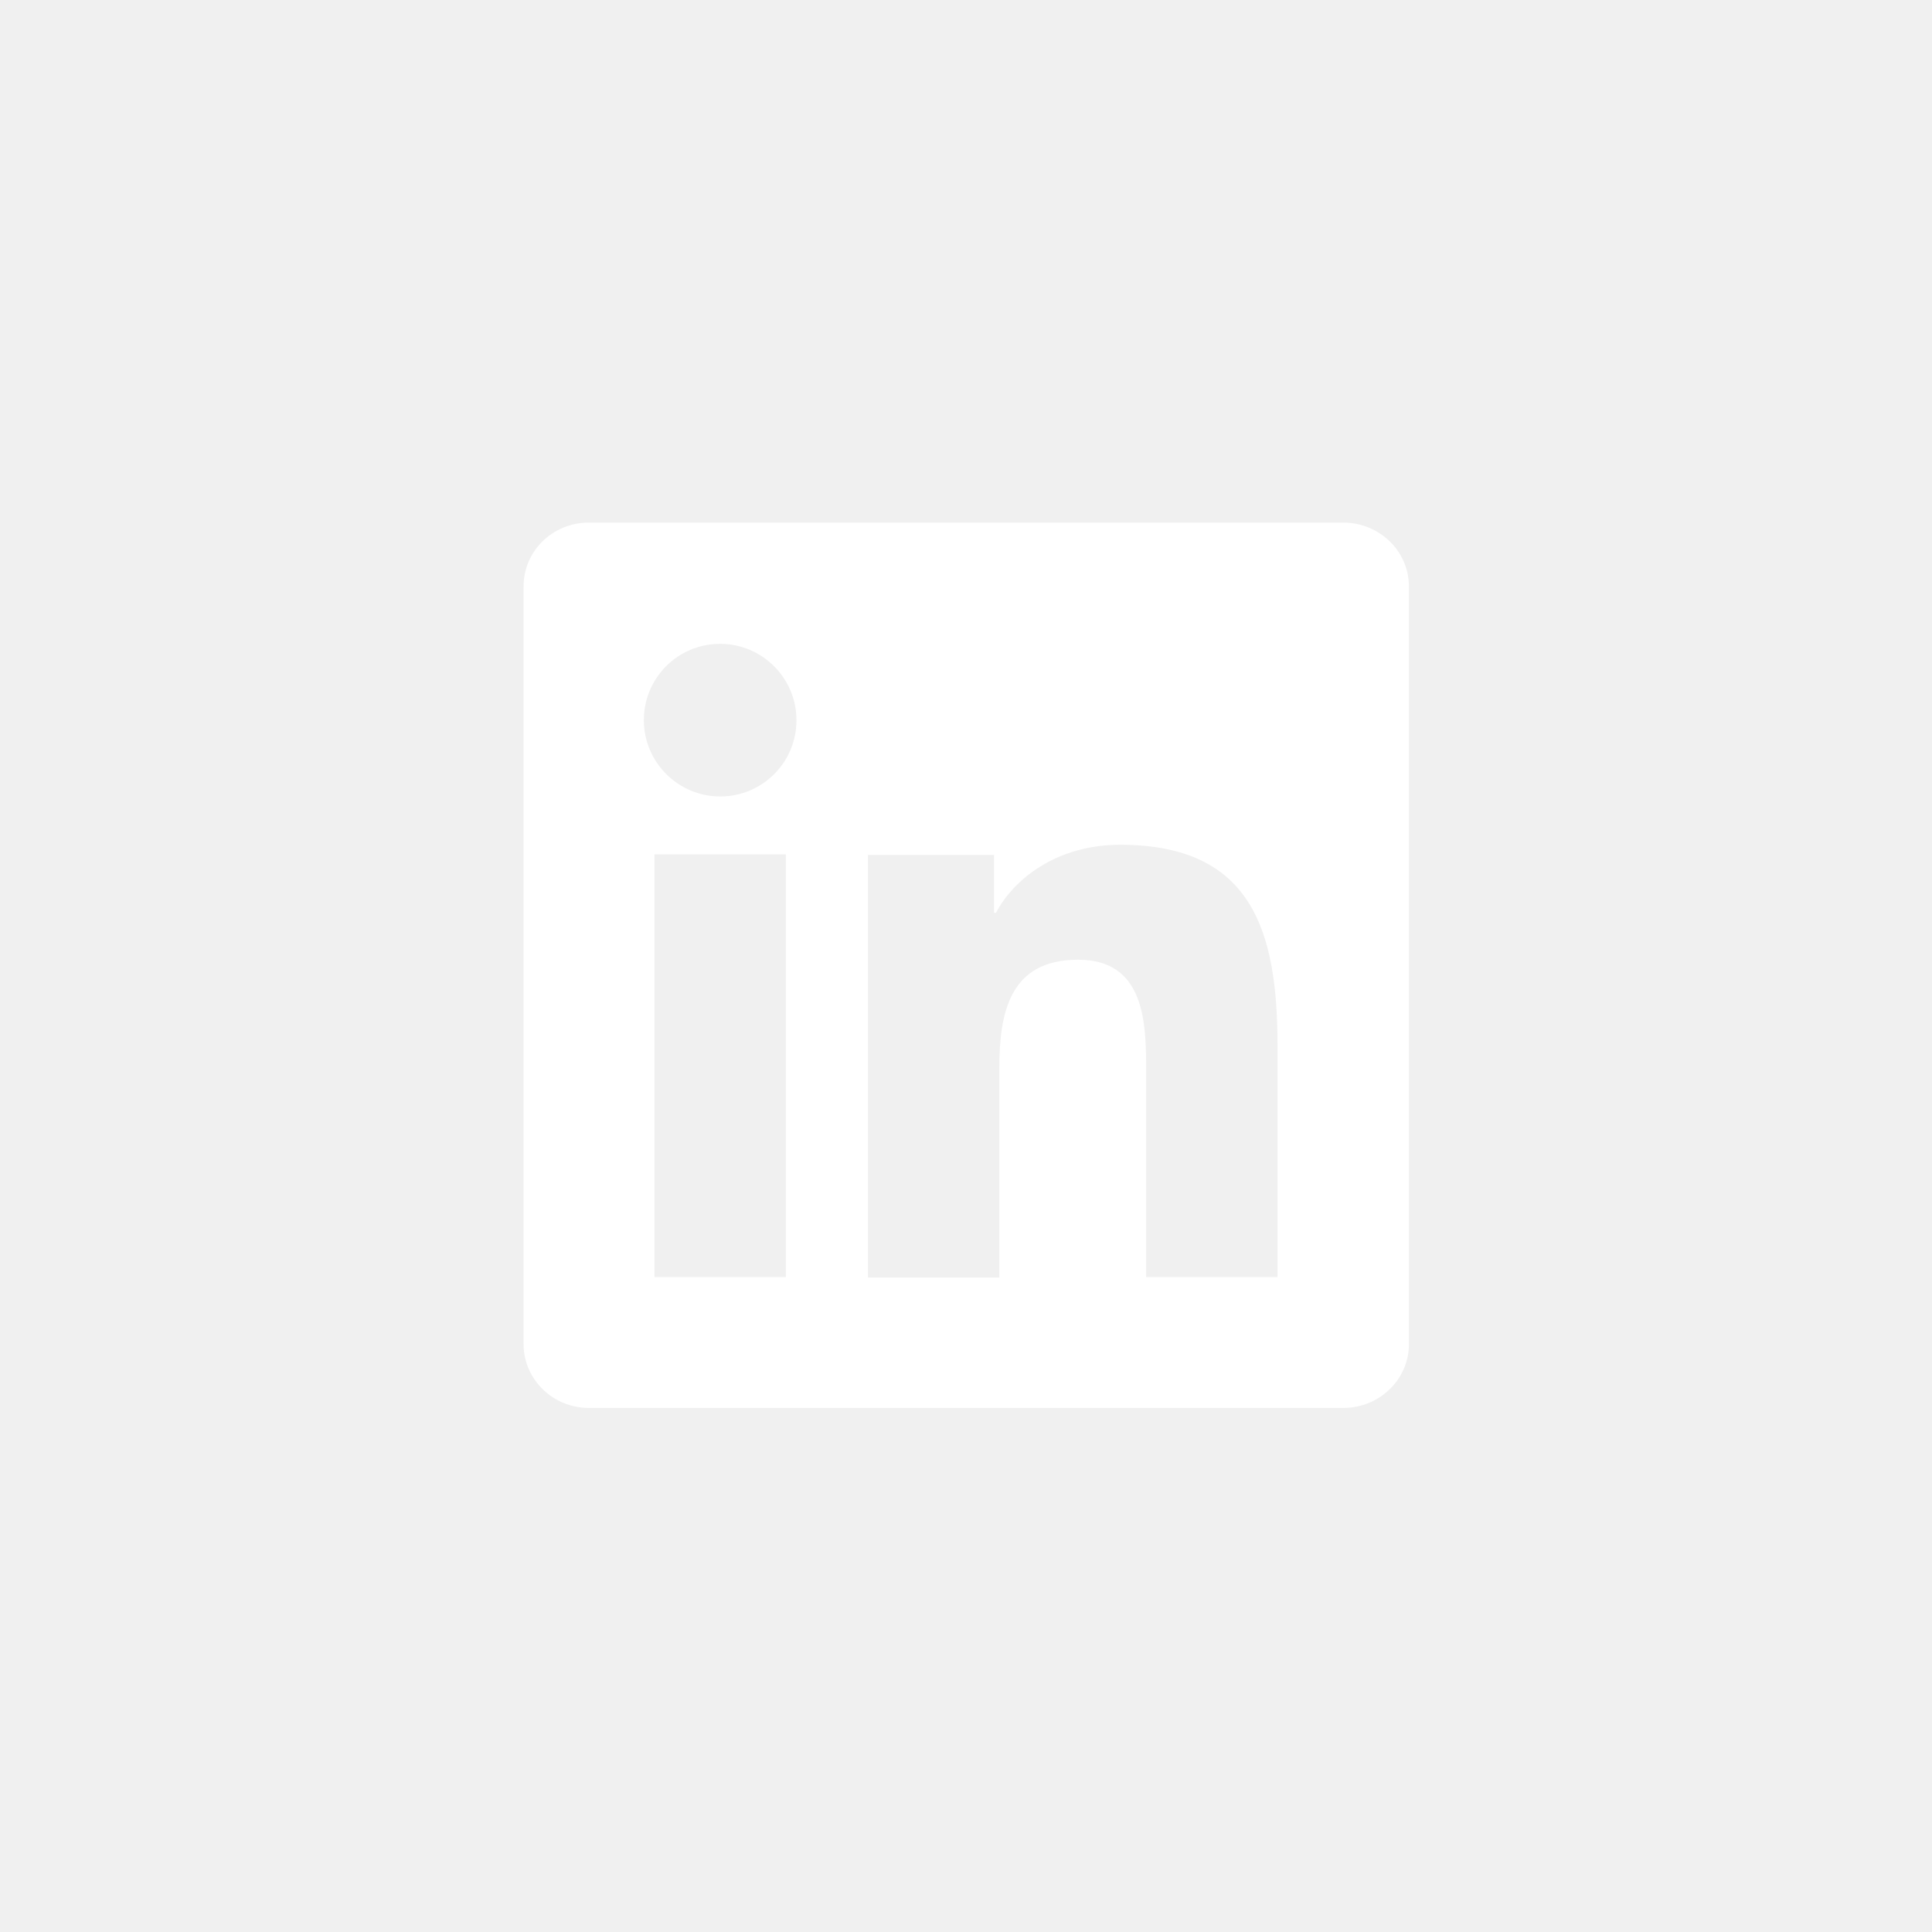
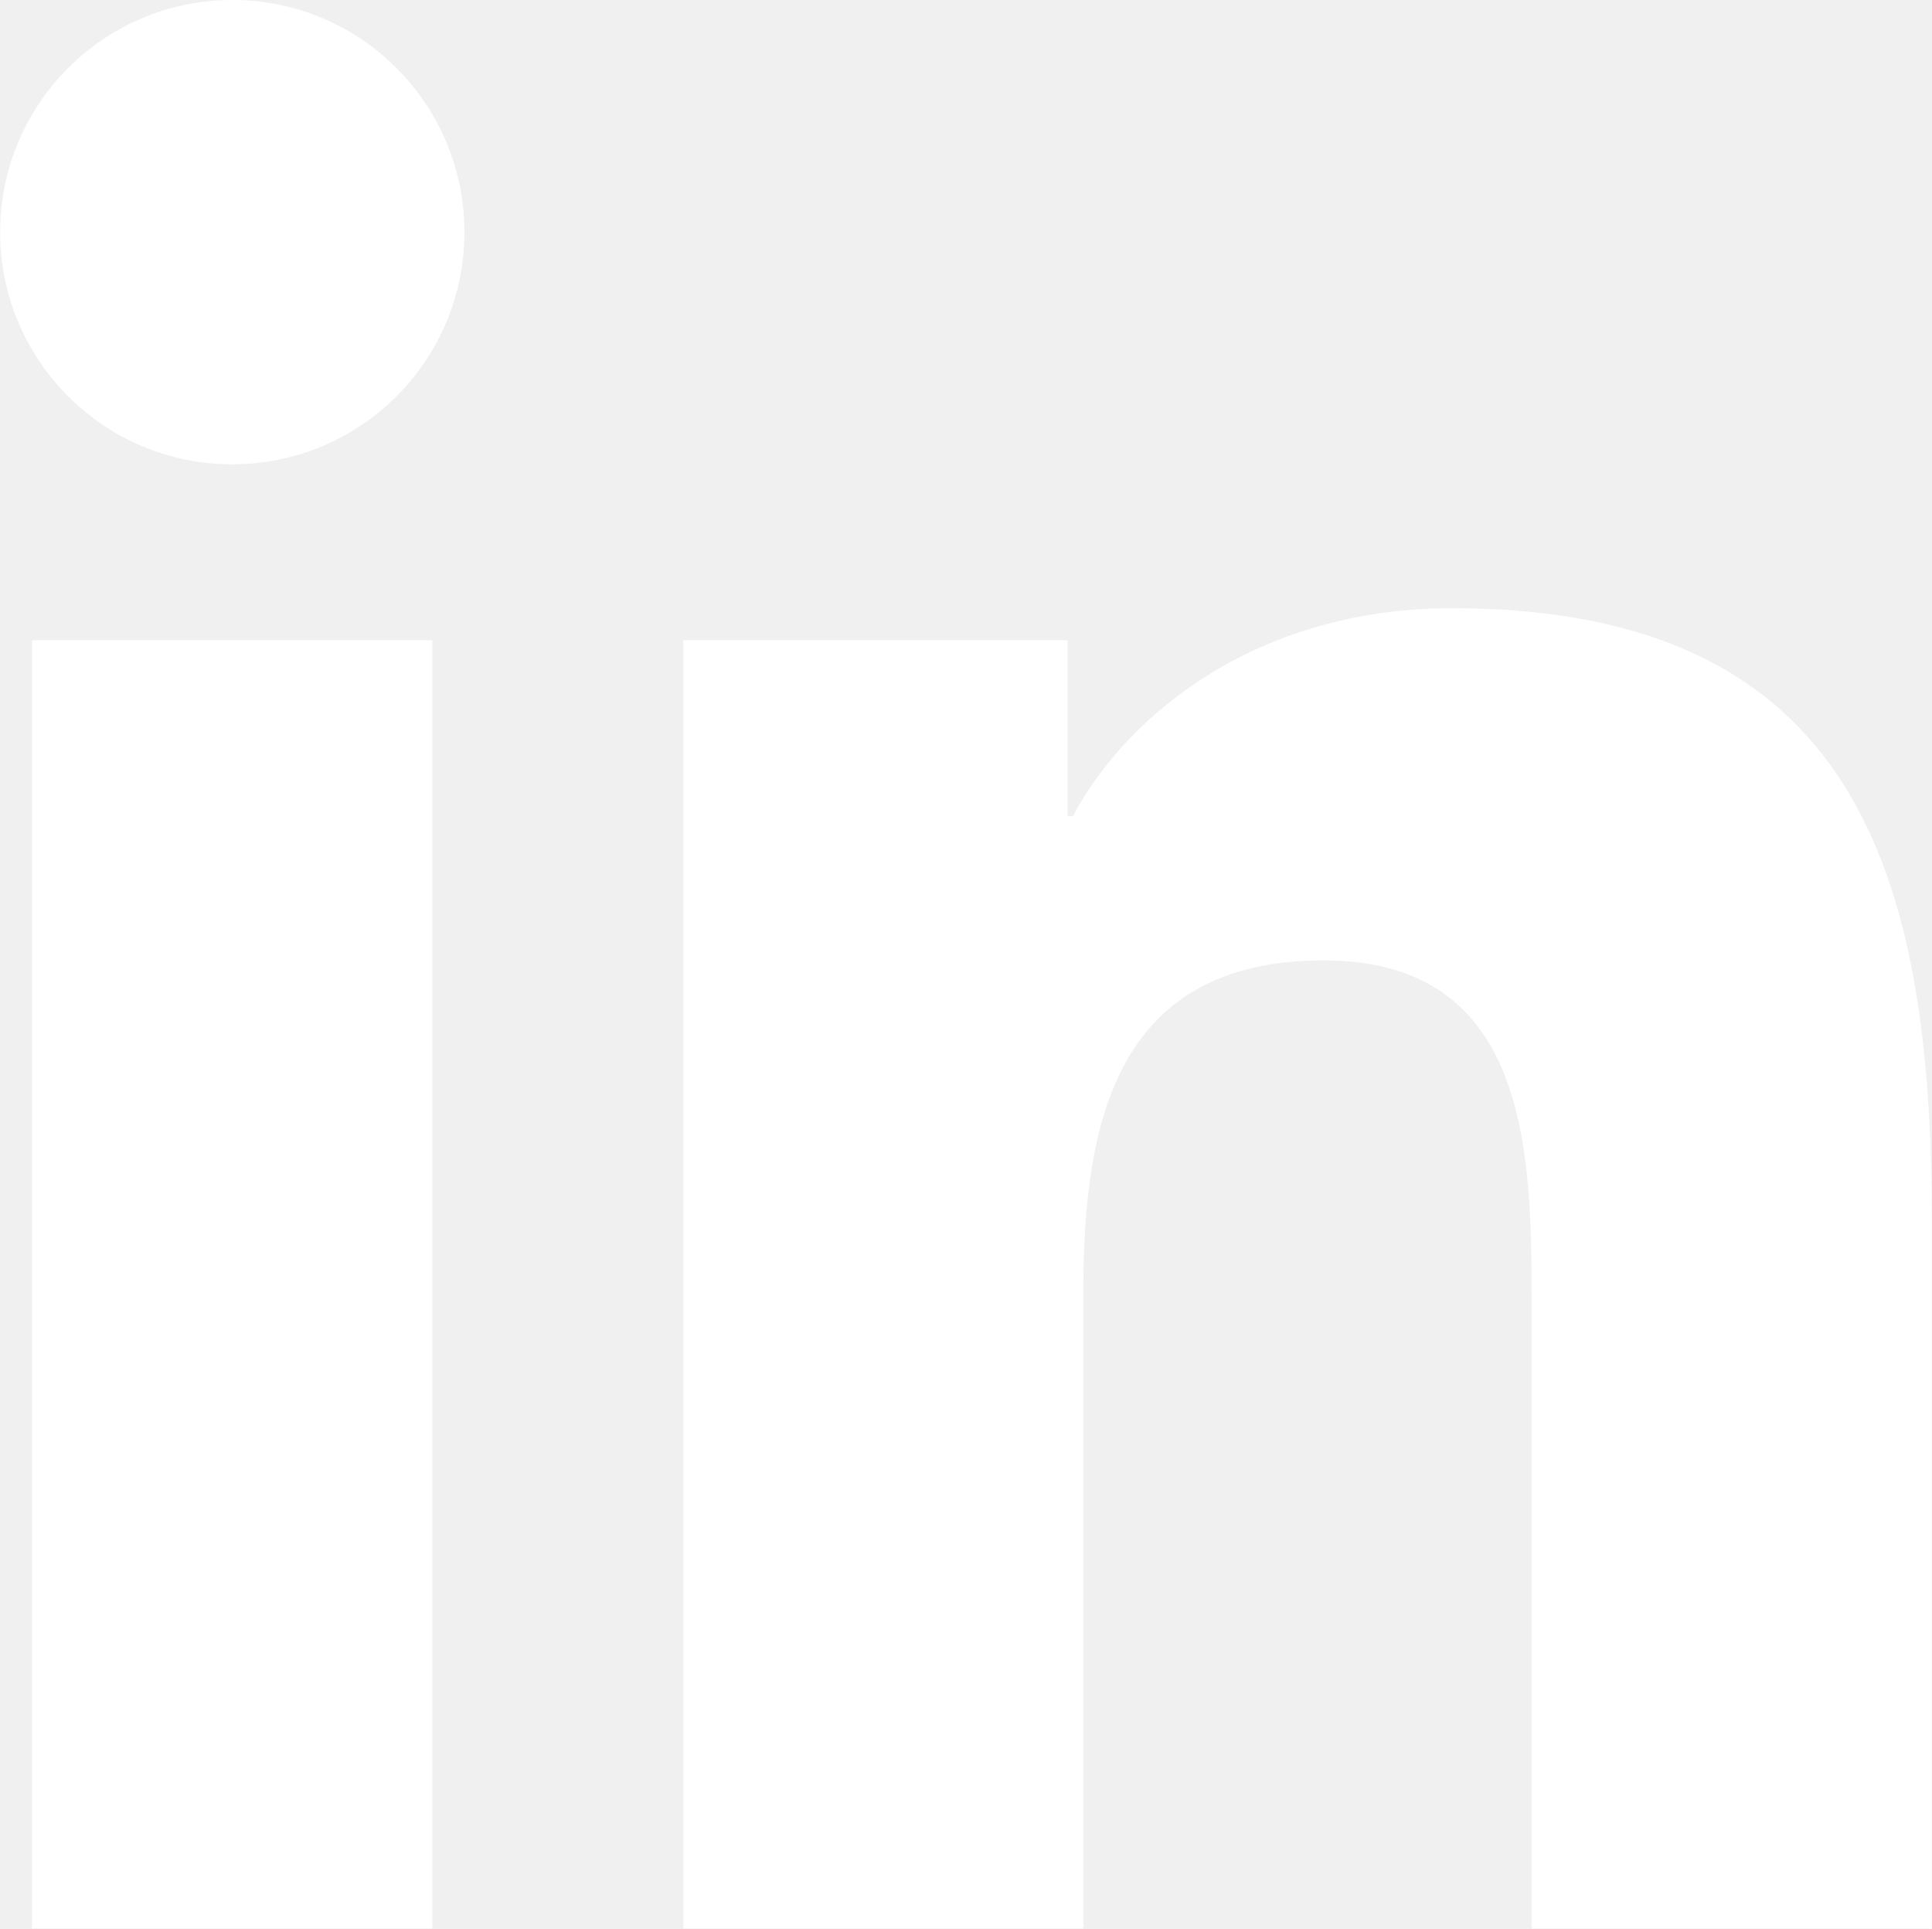
- <svg xmlns="http://www.w3.org/2000/svg" version="1.1" id="Capa_1" x="0px" y="0px" width="400px" height="400px" viewBox="0 0 400 400" enable-background="new 0 0 400 400" xml:space="preserve">
+ <svg xmlns="http://www.w3.org/2000/svg" version="1.1" id="Capa_1" x="0px" y="0px" width="14.905px" height="14.878px" viewBox="0 0 14.905 14.878" enable-background="new 0 0 14.905 14.878" xml:space="preserve">
  <g>
    <g>
-       <path fill="#FFFFFF" d="M278.1,108.2H121.9c-7.5,0-13.5,5.9-13.5,13.2v156.9c0,7.3,6.1,13.2,13.5,13.2h156.2    c7.5,0,13.6-5.9,13.6-13.2V121.4C291.7,114.1,285.6,108.2,278.1,108.2z M162.7,264.4h-27.2v-87.5h27.2L162.7,264.4L162.7,264.4z     M149.1,164.9c-8.7,0-15.8-7.1-15.8-15.8c0-8.7,7-15.8,15.8-15.8c8.7,0,15.8,7.1,15.8,15.8C164.9,157.9,157.8,164.9,149.1,164.9z     M264.5,264.4h-27.2v-42.5c0-10.1-0.2-23.2-14.1-23.2c-14.2,0-16.3,11-16.3,22.5v43.3h-27.2v-87.5h26.1v12h0.4    c3.6-6.9,12.5-14.1,25.7-14.1c27.5,0,32.6,18.1,32.6,41.7L264.5,264.4L264.5,264.4z" />
+       <circle fill="#FFFFFF" cx="1.792" cy="1.791" r="1.791" />
+       <rect x="0.247" y="4.939" fill="#FFFFFF" width="3.089" height="9.938" />
+       <path fill="#FFFFFF" d="M11.2,4.692c-1.503,0-2.51,0.824-2.923,1.605H8.236V4.939H5.272l0,0v9.938h3.086V9.961    c0-1.296,0.248-2.552,1.854-2.552c1.584,0,1.604,1.482,1.604,2.636v4.833h3.087V9.426C14.905,6.751,14.328,4.692,11.2,4.692z" />
    </g>
  </g>
</svg>
